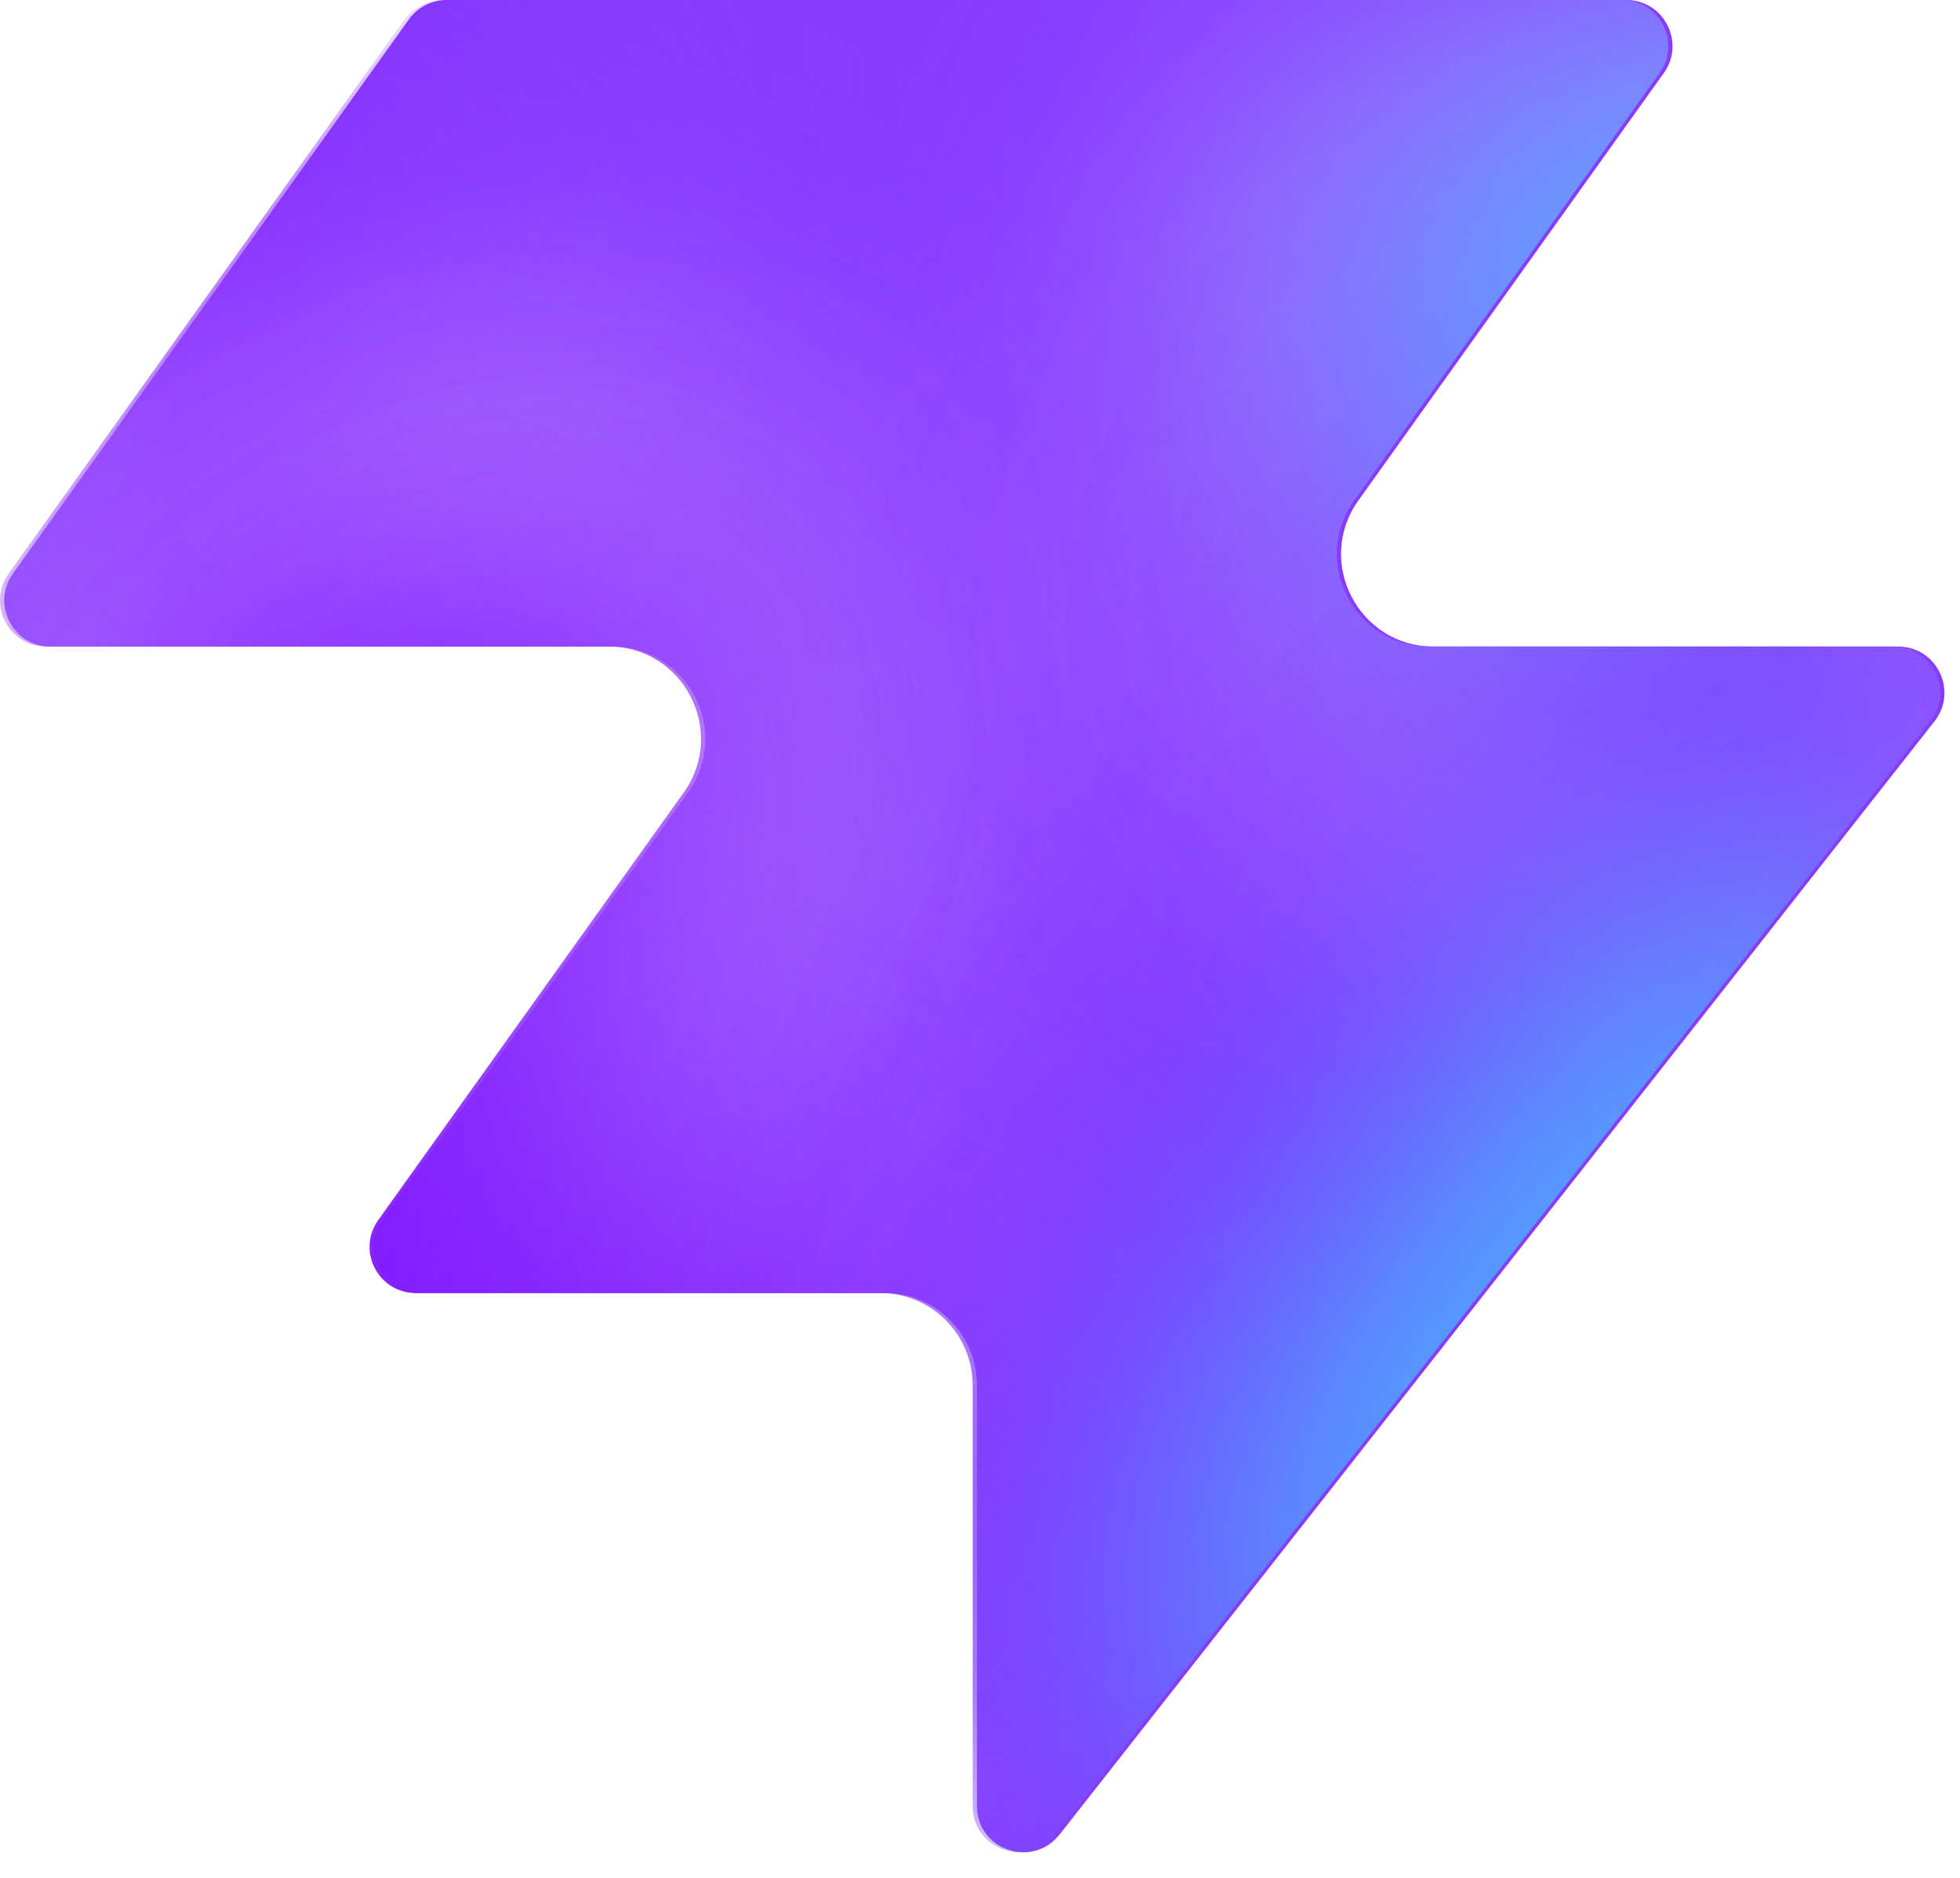
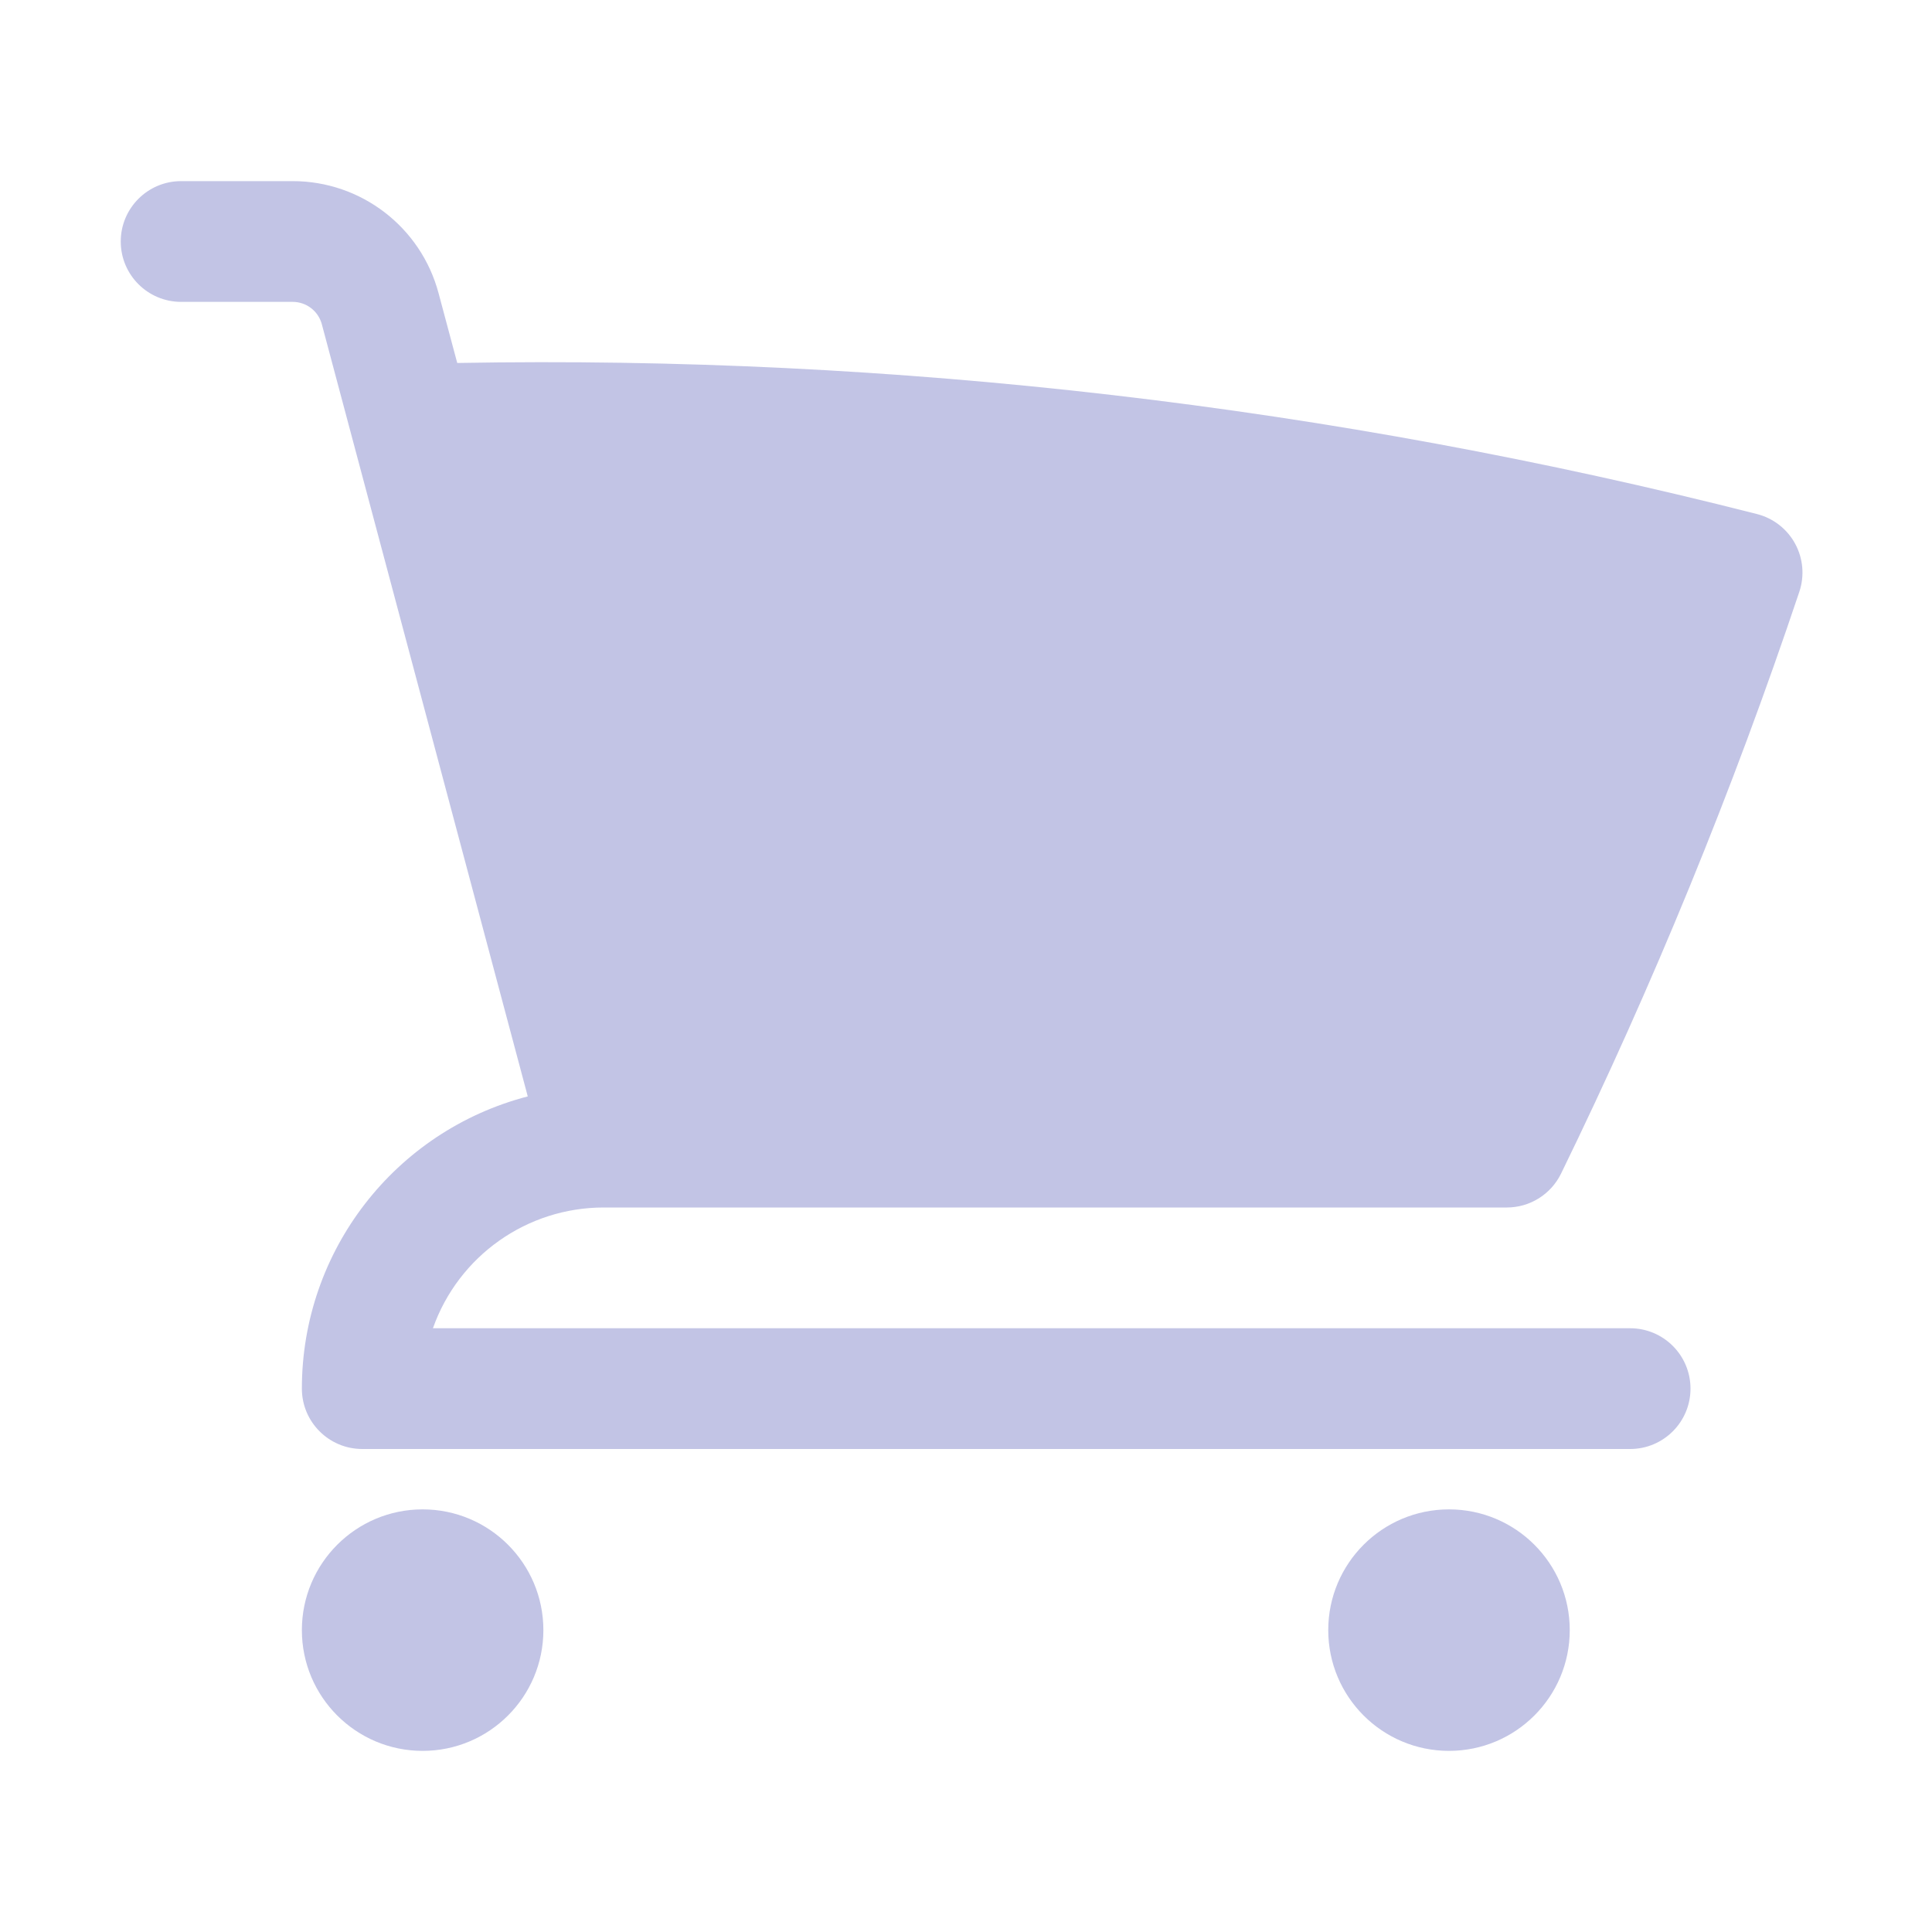
- <svg xmlns="http://www.w3.org/2000/svg" width="48" height="46" fill="none" viewBox="0 0 48 46">
-   <path fill="#863bff" d="M25.946 44.938c-.664.845-2.021.375-2.021-.698V33.937a2.26 2.26 0 0 0-2.262-2.262H10.287c-.92 0-1.456-1.04-.92-1.788l7.48-10.471c1.07-1.497 0-3.578-1.842-3.578H1.237c-.92 0-1.456-1.04-.92-1.788L10.013.474c.214-.297.556-.474.92-.474h28.894c.92 0 1.456 1.04.92 1.788l-7.48 10.471c-1.07 1.498 0 3.579 1.842 3.579h11.377c.943 0 1.473 1.088.89 1.83L25.947 44.94z" style="fill:#863bff;fill:color(display-p3 .525 .23 1);fill-opacity:1" />
-   <mask id="a" width="48" height="46" x="0" y="0" maskUnits="userSpaceOnUse" style="mask-type:alpha">
-     <path fill="#000" d="M25.842 44.938c-.664.844-2.021.375-2.021-.698V33.937a2.26 2.26 0 0 0-2.262-2.262H10.183c-.92 0-1.456-1.04-.92-1.788l7.48-10.471c1.07-1.498 0-3.579-1.842-3.579H1.133c-.92 0-1.456-1.04-.92-1.787L9.91.473c.214-.297.556-.474.92-.474h28.894c.92 0 1.456 1.04.92 1.788l-7.48 10.471c-1.07 1.498 0 3.578 1.842 3.578h11.377c.943 0 1.473 1.088.89 1.832L25.843 44.94z" style="fill:#000;fill-opacity:1" />
-   </mask>
-   <g mask="url(#a)">
-     <g filter="url(#b)">
-       <ellipse cx="5.508" cy="14.704" fill="#ede6ff" rx="5.508" ry="14.704" style="fill:#ede6ff;fill:color(display-p3 .927 .903 1);fill-opacity:1" transform="matrix(.00324 1 1 -.00324 -4.47 31.516)" />
-     </g>
-     <g filter="url(#c)">
-       <ellipse cx="10.399" cy="29.851" fill="#ede6ff" rx="10.399" ry="29.851" style="fill:#ede6ff;fill:color(display-p3 .927 .903 1);fill-opacity:1" transform="matrix(.00324 1 1 -.00324 -39.328 7.883)" />
-     </g>
-     <g filter="url(#d)">
-       <ellipse cx="5.508" cy="30.487" fill="#7e14ff" rx="5.508" ry="30.487" style="fill:#7e14ff;fill:color(display-p3 .492 .077 1);fill-opacity:1" transform="rotate(89.814 -25.913 -14.639)scale(1 -1)" />
-     </g>
-     <g filter="url(#e)">
-       <ellipse cx="5.508" cy="30.599" fill="#7e14ff" rx="5.508" ry="30.599" style="fill:#7e14ff;fill:color(display-p3 .492 .077 1);fill-opacity:1" transform="rotate(89.814 -32.644 -3.334)scale(1 -1)" />
-     </g>
-     <g filter="url(#f)">
-       <ellipse cx="5.508" cy="30.599" fill="#7e14ff" rx="5.508" ry="30.599" style="fill:#7e14ff;fill:color(display-p3 .492 .077 1);fill-opacity:1" transform="matrix(.00324 1 1 -.00324 -34.34 30.47)" />
-     </g>
-     <g filter="url(#g)">
-       <ellipse cx="14.072" cy="22.078" fill="#ede6ff" rx="14.072" ry="22.078" style="fill:#ede6ff;fill:color(display-p3 .927 .903 1);fill-opacity:1" transform="rotate(93.35 24.506 48.493)scale(-1 1)" />
-     </g>
-     <g filter="url(#h)">
-       <ellipse cx="3.47" cy="21.501" fill="#7e14ff" rx="3.47" ry="21.501" style="fill:#7e14ff;fill:color(display-p3 .492 .077 1);fill-opacity:1" transform="rotate(89.009 28.708 47.59)scale(-1 1)" />
-     </g>
-     <g filter="url(#i)">
-       <ellipse cx="3.47" cy="21.501" fill="#7e14ff" rx="3.47" ry="21.501" style="fill:#7e14ff;fill:color(display-p3 .492 .077 1);fill-opacity:1" transform="rotate(89.009 28.708 47.59)scale(-1 1)" />
-     </g>
-     <g filter="url(#j)">
-       <ellipse cx=".387" cy="8.972" fill="#7e14ff" rx="4.407" ry="29.108" style="fill:#7e14ff;fill:color(display-p3 .492 .077 1);fill-opacity:1" transform="rotate(39.51 .387 8.972)" />
-     </g>
-     <g filter="url(#k)">
-       <ellipse cx="47.523" cy="-6.092" fill="#7e14ff" rx="4.407" ry="29.108" style="fill:#7e14ff;fill:color(display-p3 .492 .077 1);fill-opacity:1" transform="rotate(37.892 47.523 -6.092)" />
-     </g>
-     <g filter="url(#l)">
-       <ellipse cx="41.412" cy="6.333" fill="#47bfff" rx="5.971" ry="9.665" style="fill:#47bfff;fill:color(display-p3 .28 .748 1);fill-opacity:1" transform="rotate(37.892 41.412 6.333)" />
-     </g>
-     <g filter="url(#m)">
-       <ellipse cx="-1.879" cy="38.332" fill="#7e14ff" rx="4.407" ry="29.108" style="fill:#7e14ff;fill:color(display-p3 .492 .077 1);fill-opacity:1" transform="rotate(37.892 -1.88 38.332)" />
-     </g>
-     <g filter="url(#n)">
-       <ellipse cx="-1.879" cy="38.332" fill="#7e14ff" rx="4.407" ry="29.108" style="fill:#7e14ff;fill:color(display-p3 .492 .077 1);fill-opacity:1" transform="rotate(37.892 -1.88 38.332)" />
-     </g>
-     <g filter="url(#o)">
-       <ellipse cx="35.651" cy="29.907" fill="#7e14ff" rx="4.407" ry="29.108" style="fill:#7e14ff;fill:color(display-p3 .492 .077 1);fill-opacity:1" transform="rotate(37.892 35.651 29.907)" />
-     </g>
-     <g filter="url(#p)">
-       <ellipse cx="38.418" cy="32.4" fill="#47bfff" rx="5.971" ry="15.297" style="fill:#47bfff;fill:color(display-p3 .28 .748 1);fill-opacity:1" transform="rotate(37.892 38.418 32.4)" />
-     </g>
-   </g>
-   <defs>
-     <filter id="b" width="60.045" height="41.654" x="-19.77" y="16.149" color-interpolation-filters="sRGB" filterUnits="userSpaceOnUse">
-       <feFlood flood-opacity="0" result="BackgroundImageFix" />
-       <feBlend in="SourceGraphic" in2="BackgroundImageFix" result="shape" />
-       <feGaussianBlur result="effect1_foregroundBlur_2002_17158" stdDeviation="7.659" />
-     </filter>
-     <filter id="c" width="90.34" height="51.437" x="-54.613" y="-7.533" color-interpolation-filters="sRGB" filterUnits="userSpaceOnUse">
-       <feFlood flood-opacity="0" result="BackgroundImageFix" />
-       <feBlend in="SourceGraphic" in2="BackgroundImageFix" result="shape" />
-       <feGaussianBlur result="effect1_foregroundBlur_2002_17158" stdDeviation="7.659" />
-     </filter>
-     <filter id="d" width="79.355" height="29.4" x="-49.64" y="2.03" color-interpolation-filters="sRGB" filterUnits="userSpaceOnUse">
-       <feFlood flood-opacity="0" result="BackgroundImageFix" />
-       <feBlend in="SourceGraphic" in2="BackgroundImageFix" result="shape" />
-       <feGaussianBlur result="effect1_foregroundBlur_2002_17158" stdDeviation="4.596" />
-     </filter>
-     <filter id="e" width="79.579" height="29.4" x="-45.045" y="20.029" color-interpolation-filters="sRGB" filterUnits="userSpaceOnUse">
-       <feFlood flood-opacity="0" result="BackgroundImageFix" />
-       <feBlend in="SourceGraphic" in2="BackgroundImageFix" result="shape" />
-       <feGaussianBlur result="effect1_foregroundBlur_2002_17158" stdDeviation="4.596" />
-     </filter>
-     <filter id="f" width="79.579" height="29.4" x="-43.513" y="21.178" color-interpolation-filters="sRGB" filterUnits="userSpaceOnUse">
-       <feFlood flood-opacity="0" result="BackgroundImageFix" />
-       <feBlend in="SourceGraphic" in2="BackgroundImageFix" result="shape" />
-       <feGaussianBlur result="effect1_foregroundBlur_2002_17158" stdDeviation="4.596" />
-     </filter>
-     <filter id="g" width="74.749" height="58.852" x="15.756" y="-17.901" color-interpolation-filters="sRGB" filterUnits="userSpaceOnUse">
-       <feFlood flood-opacity="0" result="BackgroundImageFix" />
-       <feBlend in="SourceGraphic" in2="BackgroundImageFix" result="shape" />
-       <feGaussianBlur result="effect1_foregroundBlur_2002_17158" stdDeviation="7.659" />
-     </filter>
-     <filter id="h" width="61.377" height="25.362" x="23.548" y="2.284" color-interpolation-filters="sRGB" filterUnits="userSpaceOnUse">
-       <feFlood flood-opacity="0" result="BackgroundImageFix" />
-       <feBlend in="SourceGraphic" in2="BackgroundImageFix" result="shape" />
-       <feGaussianBlur result="effect1_foregroundBlur_2002_17158" stdDeviation="4.596" />
-     </filter>
-     <filter id="i" width="61.377" height="25.362" x="23.548" y="2.284" color-interpolation-filters="sRGB" filterUnits="userSpaceOnUse">
-       <feFlood flood-opacity="0" result="BackgroundImageFix" />
-       <feBlend in="SourceGraphic" in2="BackgroundImageFix" result="shape" />
-       <feGaussianBlur result="effect1_foregroundBlur_2002_17158" stdDeviation="4.596" />
-     </filter>
-     <filter id="j" width="56.045" height="63.649" x="-27.636" y="-22.853" color-interpolation-filters="sRGB" filterUnits="userSpaceOnUse">
-       <feFlood flood-opacity="0" result="BackgroundImageFix" />
-       <feBlend in="SourceGraphic" in2="BackgroundImageFix" result="shape" />
-       <feGaussianBlur result="effect1_foregroundBlur_2002_17158" stdDeviation="4.596" />
-     </filter>
-     <filter id="k" width="54.814" height="64.646" x="20.116" y="-38.415" color-interpolation-filters="sRGB" filterUnits="userSpaceOnUse">
-       <feFlood flood-opacity="0" result="BackgroundImageFix" />
-       <feBlend in="SourceGraphic" in2="BackgroundImageFix" result="shape" />
-       <feGaussianBlur result="effect1_foregroundBlur_2002_17158" stdDeviation="4.596" />
-     </filter>
-     <filter id="l" width="33.541" height="35.313" x="24.641" y="-11.323" color-interpolation-filters="sRGB" filterUnits="userSpaceOnUse">
-       <feFlood flood-opacity="0" result="BackgroundImageFix" />
-       <feBlend in="SourceGraphic" in2="BackgroundImageFix" result="shape" />
-       <feGaussianBlur result="effect1_foregroundBlur_2002_17158" stdDeviation="4.596" />
-     </filter>
-     <filter id="m" width="54.814" height="64.646" x="-29.286" y="6.009" color-interpolation-filters="sRGB" filterUnits="userSpaceOnUse">
-       <feFlood flood-opacity="0" result="BackgroundImageFix" />
-       <feBlend in="SourceGraphic" in2="BackgroundImageFix" result="shape" />
-       <feGaussianBlur result="effect1_foregroundBlur_2002_17158" stdDeviation="4.596" />
-     </filter>
-     <filter id="n" width="54.814" height="64.646" x="-29.286" y="6.009" color-interpolation-filters="sRGB" filterUnits="userSpaceOnUse">
-       <feFlood flood-opacity="0" result="BackgroundImageFix" />
-       <feBlend in="SourceGraphic" in2="BackgroundImageFix" result="shape" />
-       <feGaussianBlur result="effect1_foregroundBlur_2002_17158" stdDeviation="4.596" />
-     </filter>
-     <filter id="o" width="54.814" height="64.646" x="8.244" y="-2.416" color-interpolation-filters="sRGB" filterUnits="userSpaceOnUse">
-       <feFlood flood-opacity="0" result="BackgroundImageFix" />
-       <feBlend in="SourceGraphic" in2="BackgroundImageFix" result="shape" />
-       <feGaussianBlur result="effect1_foregroundBlur_2002_17158" stdDeviation="4.596" />
-     </filter>
-     <filter id="p" width="39.409" height="43.623" x="18.713" y="10.588" color-interpolation-filters="sRGB" filterUnits="userSpaceOnUse">
-       <feFlood flood-opacity="0" result="BackgroundImageFix" />
-       <feBlend in="SourceGraphic" in2="BackgroundImageFix" result="shape" />
-       <feGaussianBlur result="effect1_foregroundBlur_2002_17158" stdDeviation="4.596" />
-     </filter>
-   </defs>
+ <svg xmlns="http://www.w3.org/2000/svg" fill="currentColor" color="#c2c4e5" viewBox="0 0 24 24">
+   <path d="M2.25 2.25a.75.75 0 0 0 0 1.5h1.386c.17 0 .318.114.362.278l2.558 9.592a3.75 3.75 0 0 0-2.806 3.63c0 .414.336.75.75.75h15.75a.75.75 0 0 0 0-1.5H5.378A2.25 2.25 0 0 1 7.5 15h11.218a.75.75 0 0 0 .674-.421 60 60 0 0 0 2.96-7.228.75.75 0 0 0-.525-.965A61 61 0 0 0 5.68 4.509l-.232-.867A1.875 1.875 0 0 0 3.636 2.25zm1.5 18a1.5 1.5 0 1 1 3 0 1.5 1.5 0 0 1-3 0m12.75 0a1.5 1.5 0 1 1 3 0 1.5 1.5 0 0 1-3 0" />
</svg>
